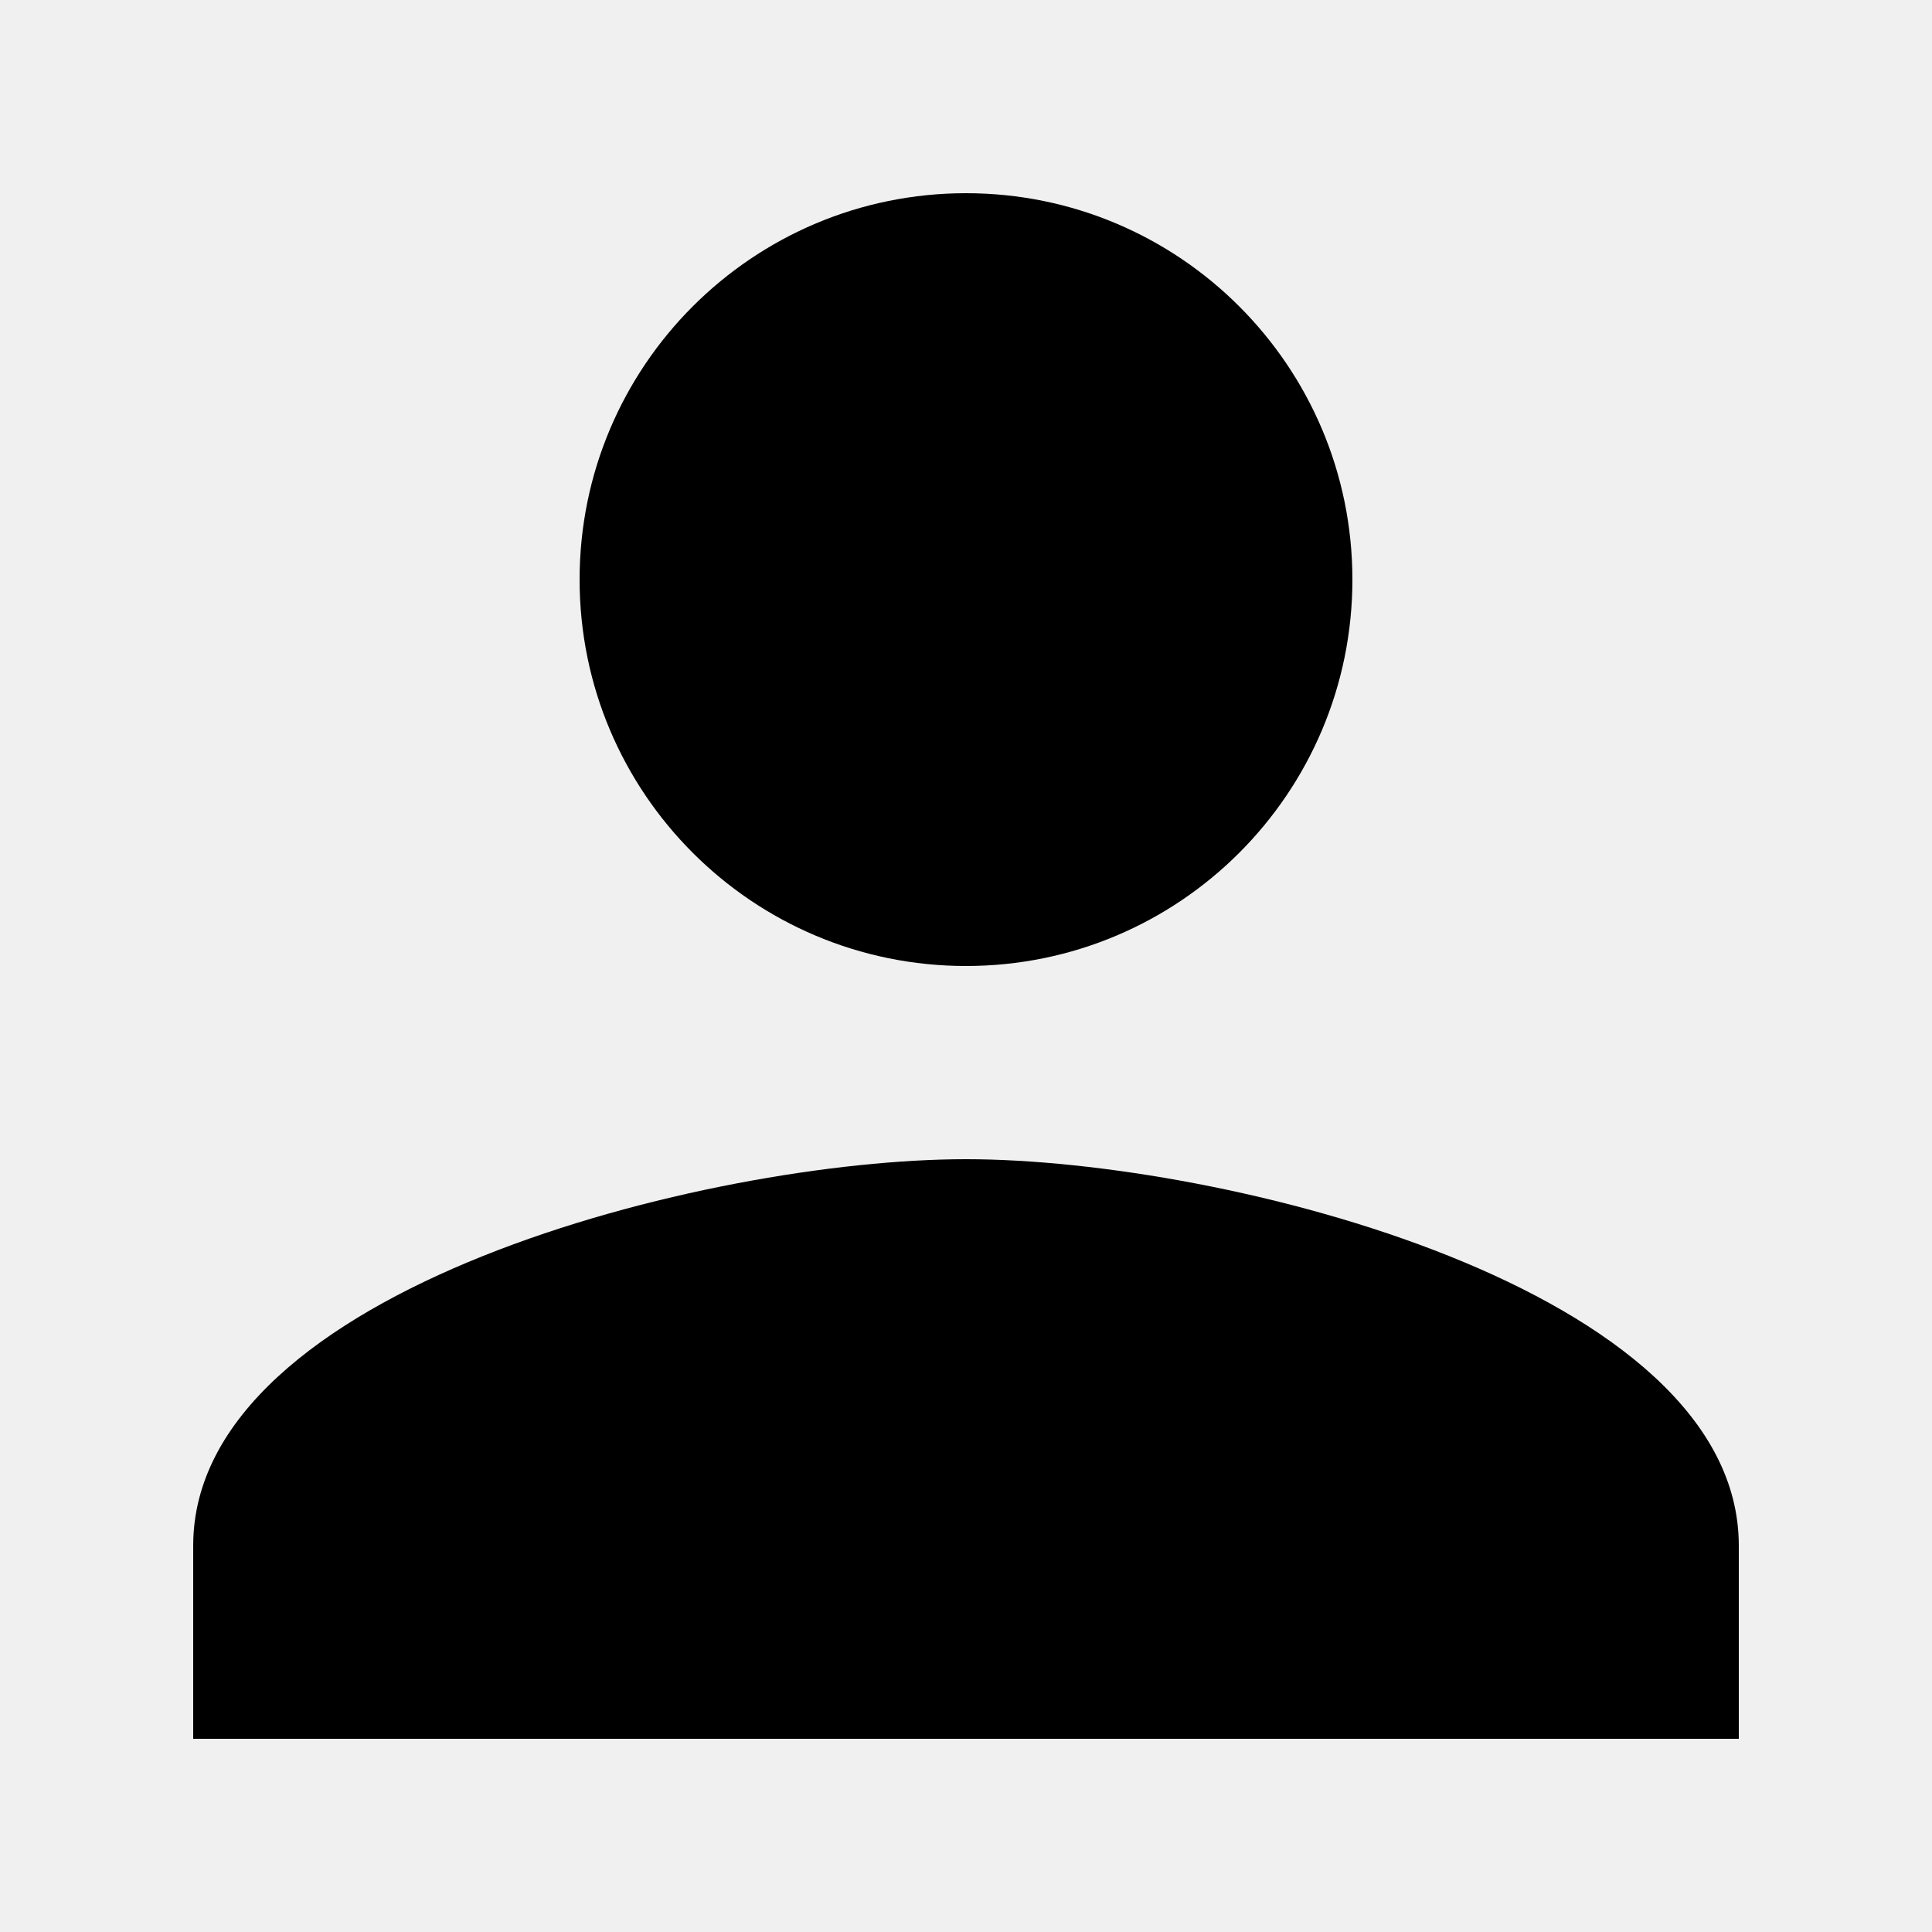
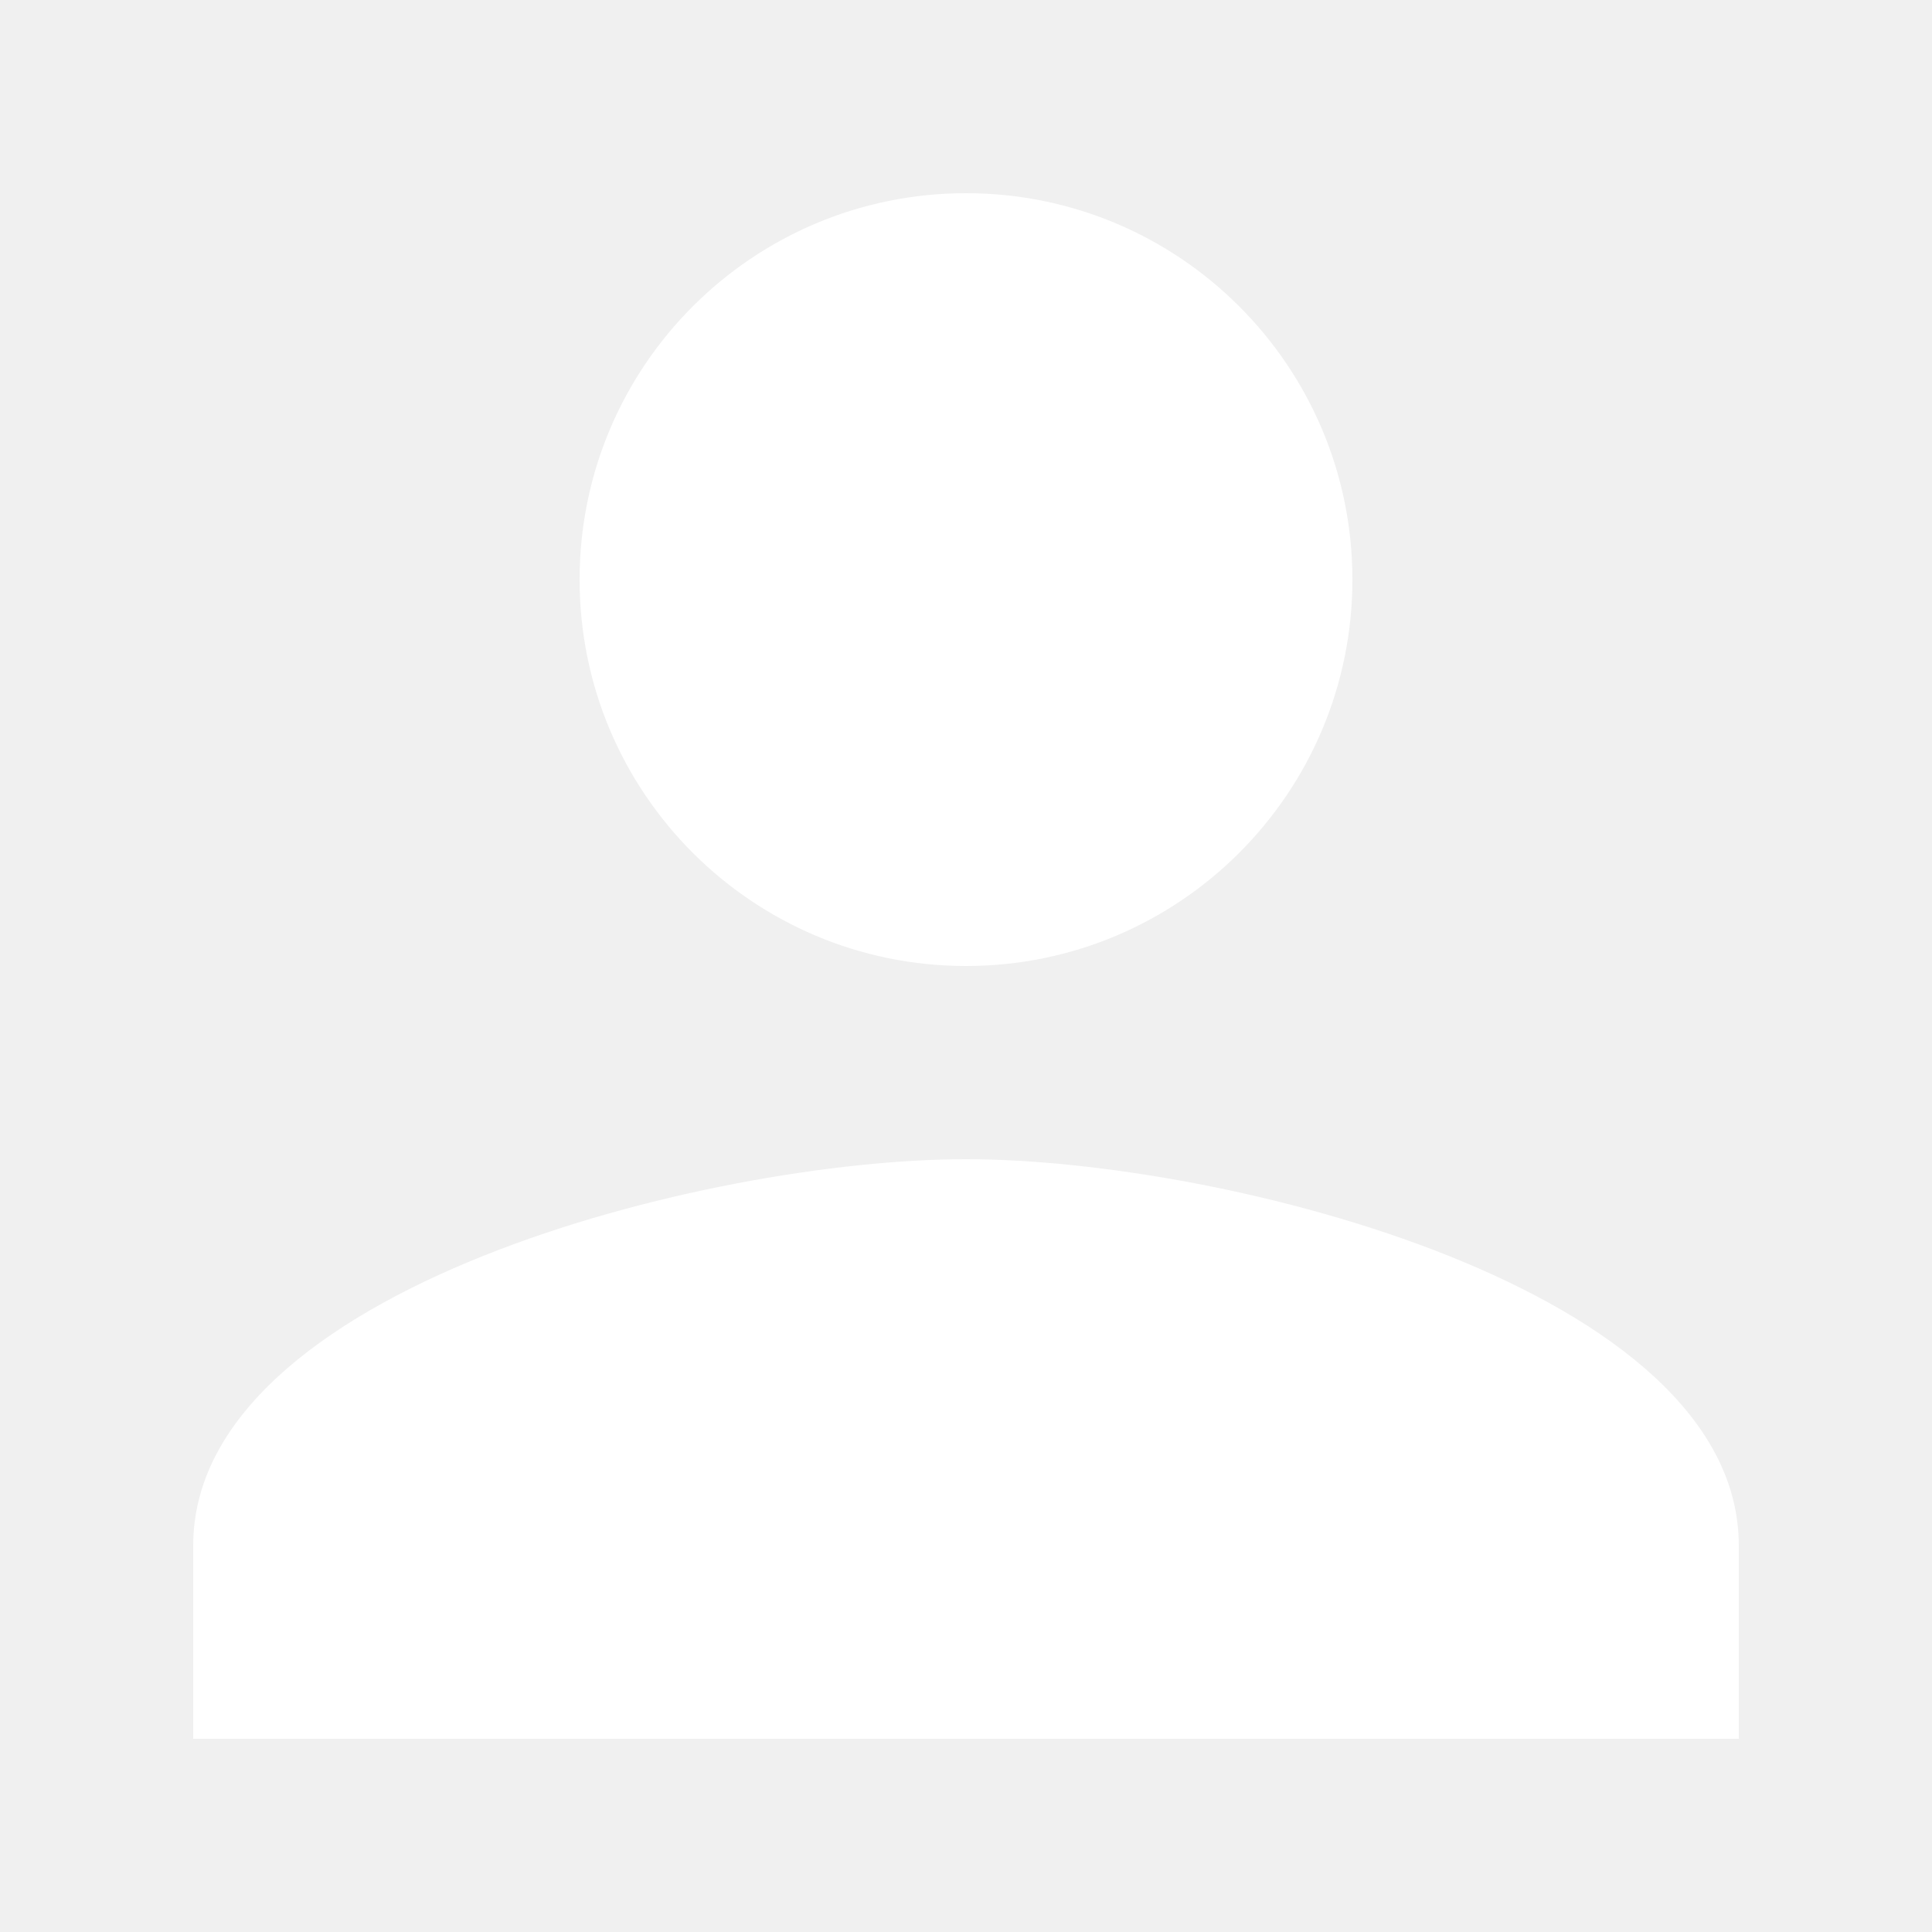
<svg xmlns="http://www.w3.org/2000/svg" width="20" height="20" viewBox="0 0 20 20">
  <defs>
    <style>
      .cls-1 {
+         fill: #fff;
+       }
+ 
+       .cls-2 {
        fill: none;
      }
    </style>
  </defs>
-   <g id="그룹_2" data-name="그룹 2" transform="translate(-543 -3408)">
-     <path id="ic_person_24px" d="M12,12A4,4,0,1,0,8,8,4,4,0,0,0,12,12Zm0,2c-2.67,0-8,1.34-8,4v2H20V18C20,15.34,14.67,14,12,14Z" transform="translate(541 3406)" />
-     <rect id="사각형_2" data-name="사각형 2" class="cls-1" width="20" height="20" transform="translate(543 3408)" />
+   <g id="president" transform="translate(-543 -3408)">
+     <path id="ic_person_24px" class="cls-1" d="M12,12A4,4,0,1,0,8,8,4,4,0,0,0,12,12Zm0,2c-2.67,0-8,1.34-8,4v2H20V18C20,15.34,14.67,14,12,14Z" transform="translate(541 3406)" />
+     <rect id="사각형_2" data-name="사각형 2" class="cls-2" width="20" height="20" transform="translate(543 3408)" />
  </g>
</svg>
